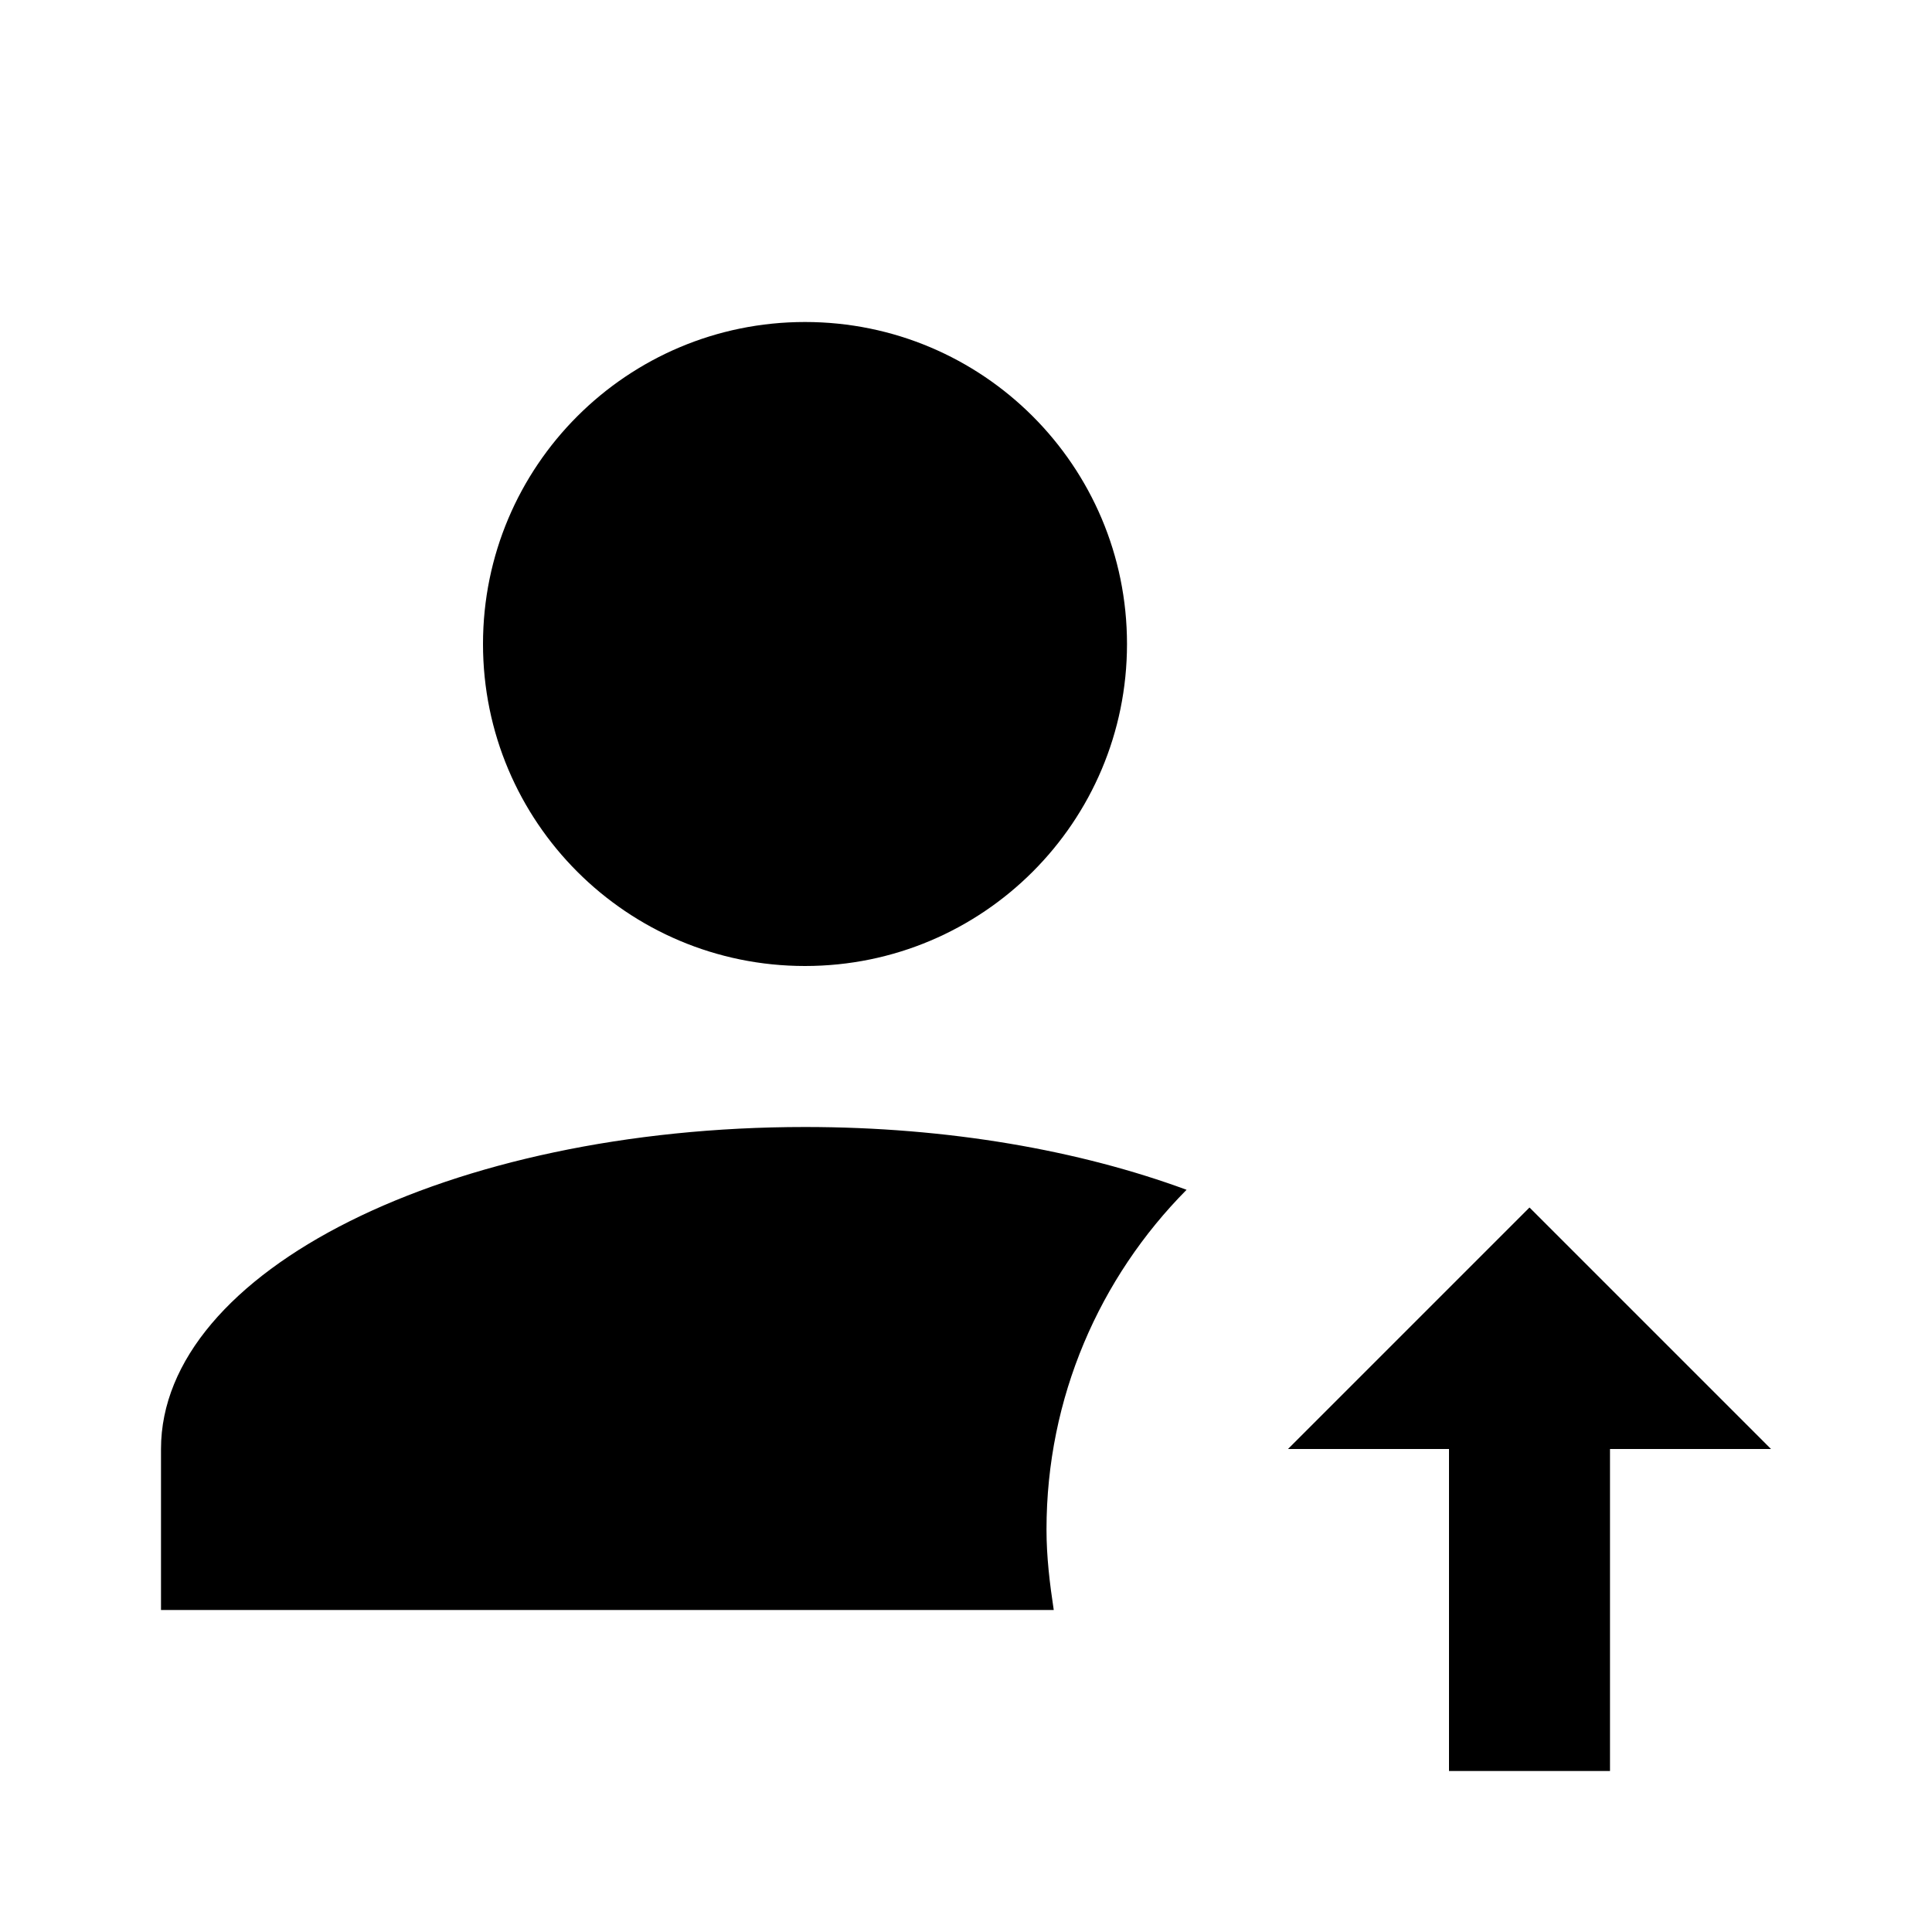
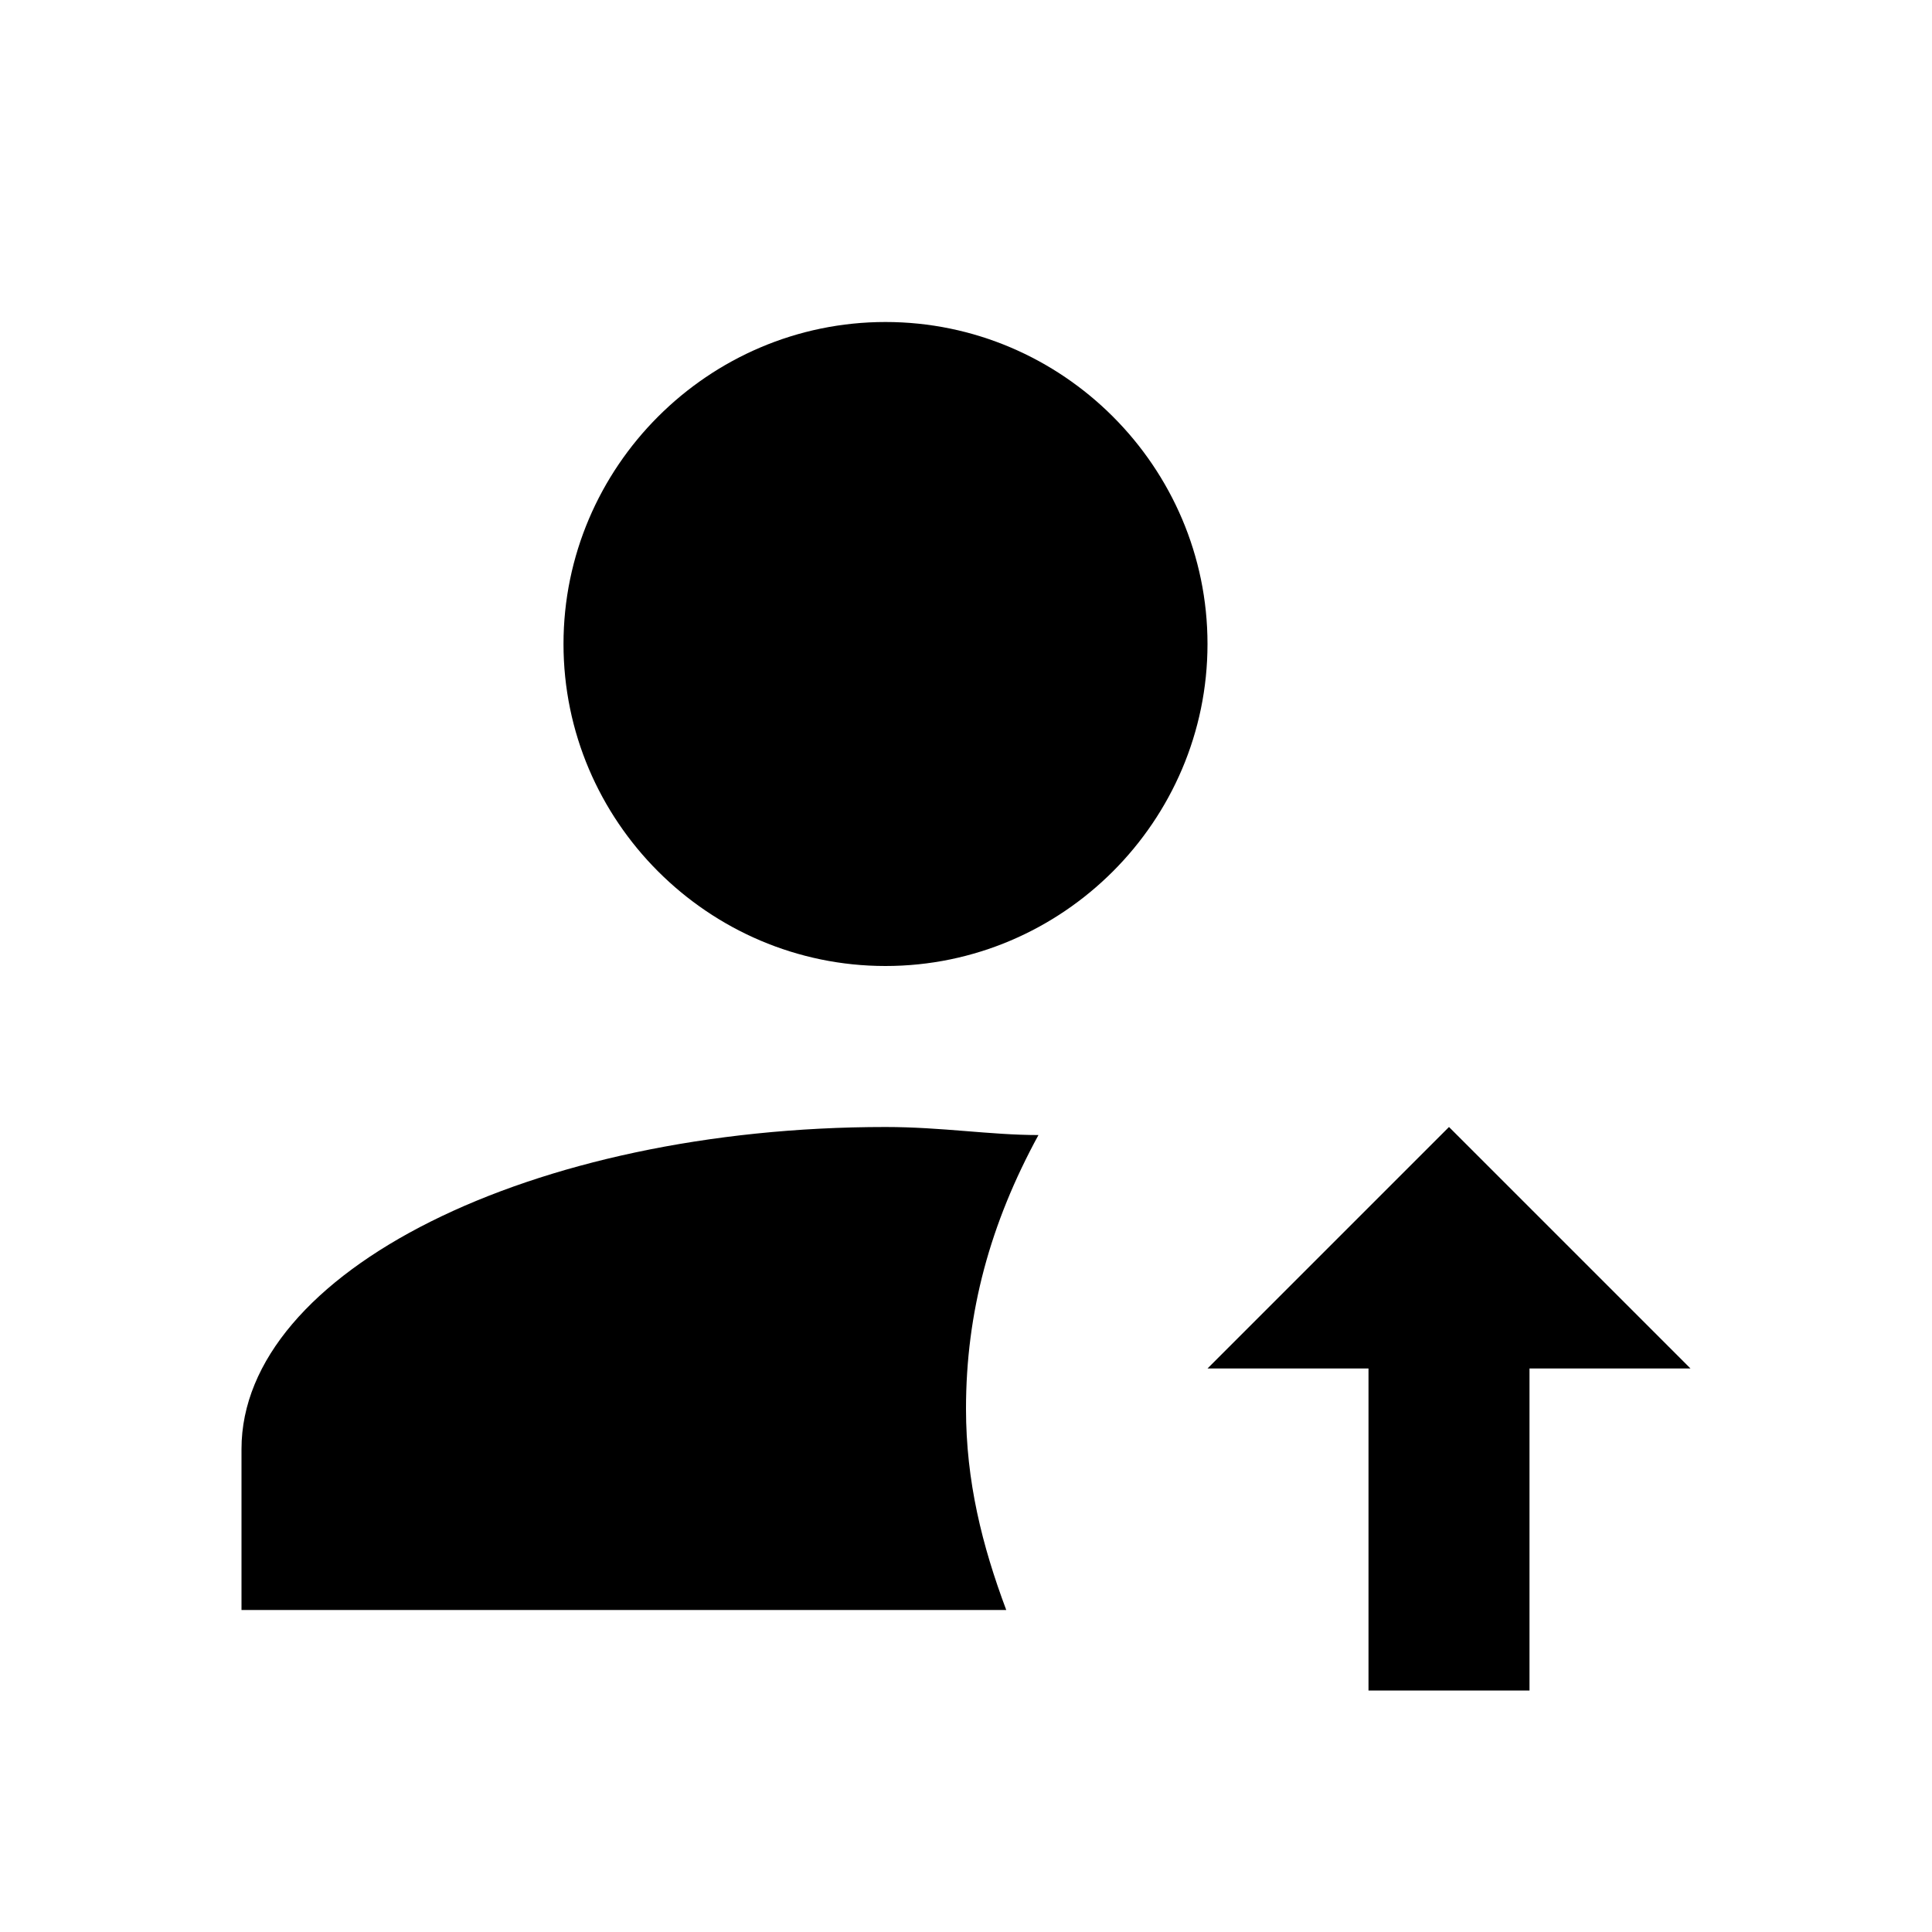
<svg xmlns="http://www.w3.org/2000/svg" version="1.1" id="mdi-account-arrow-up" width="24" height="24" viewBox="0 0 24 24">
-   <path d="M6 8C6 5.79 7.79 4 10 4S14 5.79 14 8 12.21 12 10 12 6 10.21 6 8M10 14C5.58 14 2 15.79 2 18V20H13.09C13.04 19.67 13 19.34 13 19C13 17.36 13.66 15.87 14.74 14.78C13.41 14.29 11.78 14 10 14M19 15L16 18H18V22H20V18H22L19 15Z" />
+   <path d="M17 17V21H19V17H21L18 14L15 17H17M11 4C8.8 4 7 5.8 7 8S8.8 12 11 12 15 10.2 15 8 13.2 4 11 4M11 14C6.6 14 3 15.8 3 18V20H12.5C12.2 19.2 12 18.4 12 17.5C12 16.3 12.3 15.2 12.9 14.1C12.3 14.1 11.7 14 11 14" />
</svg>
